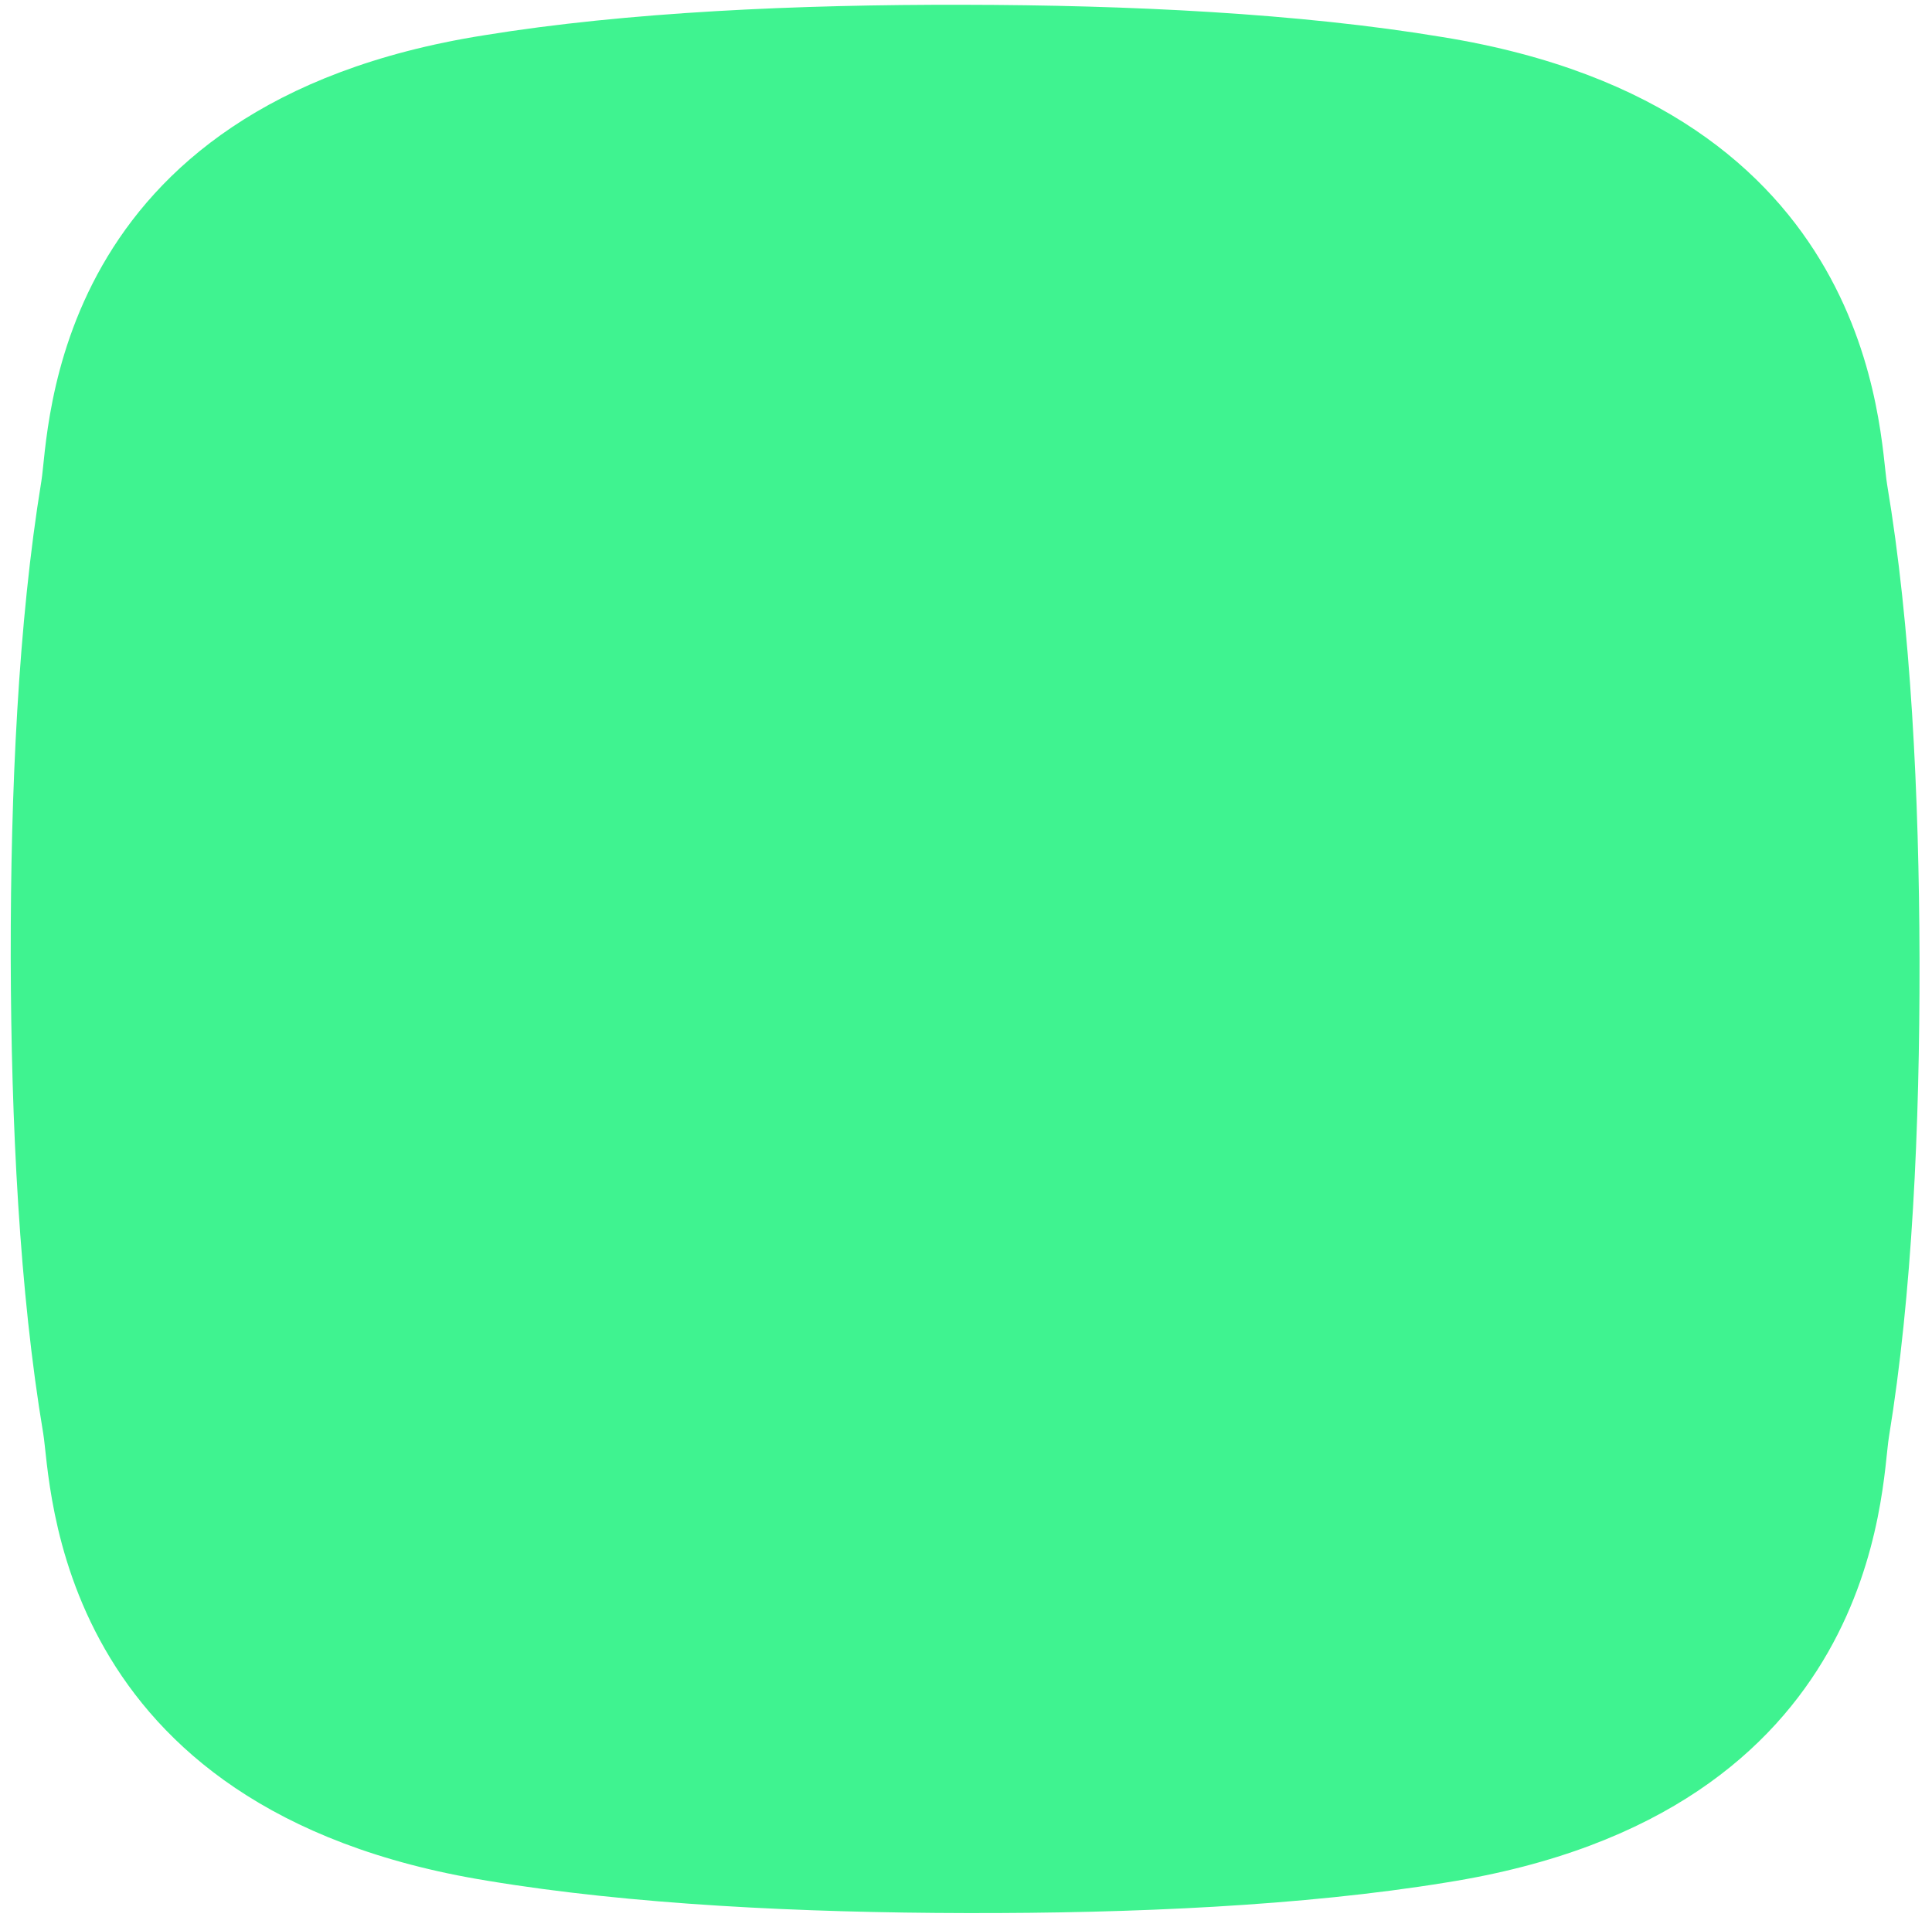
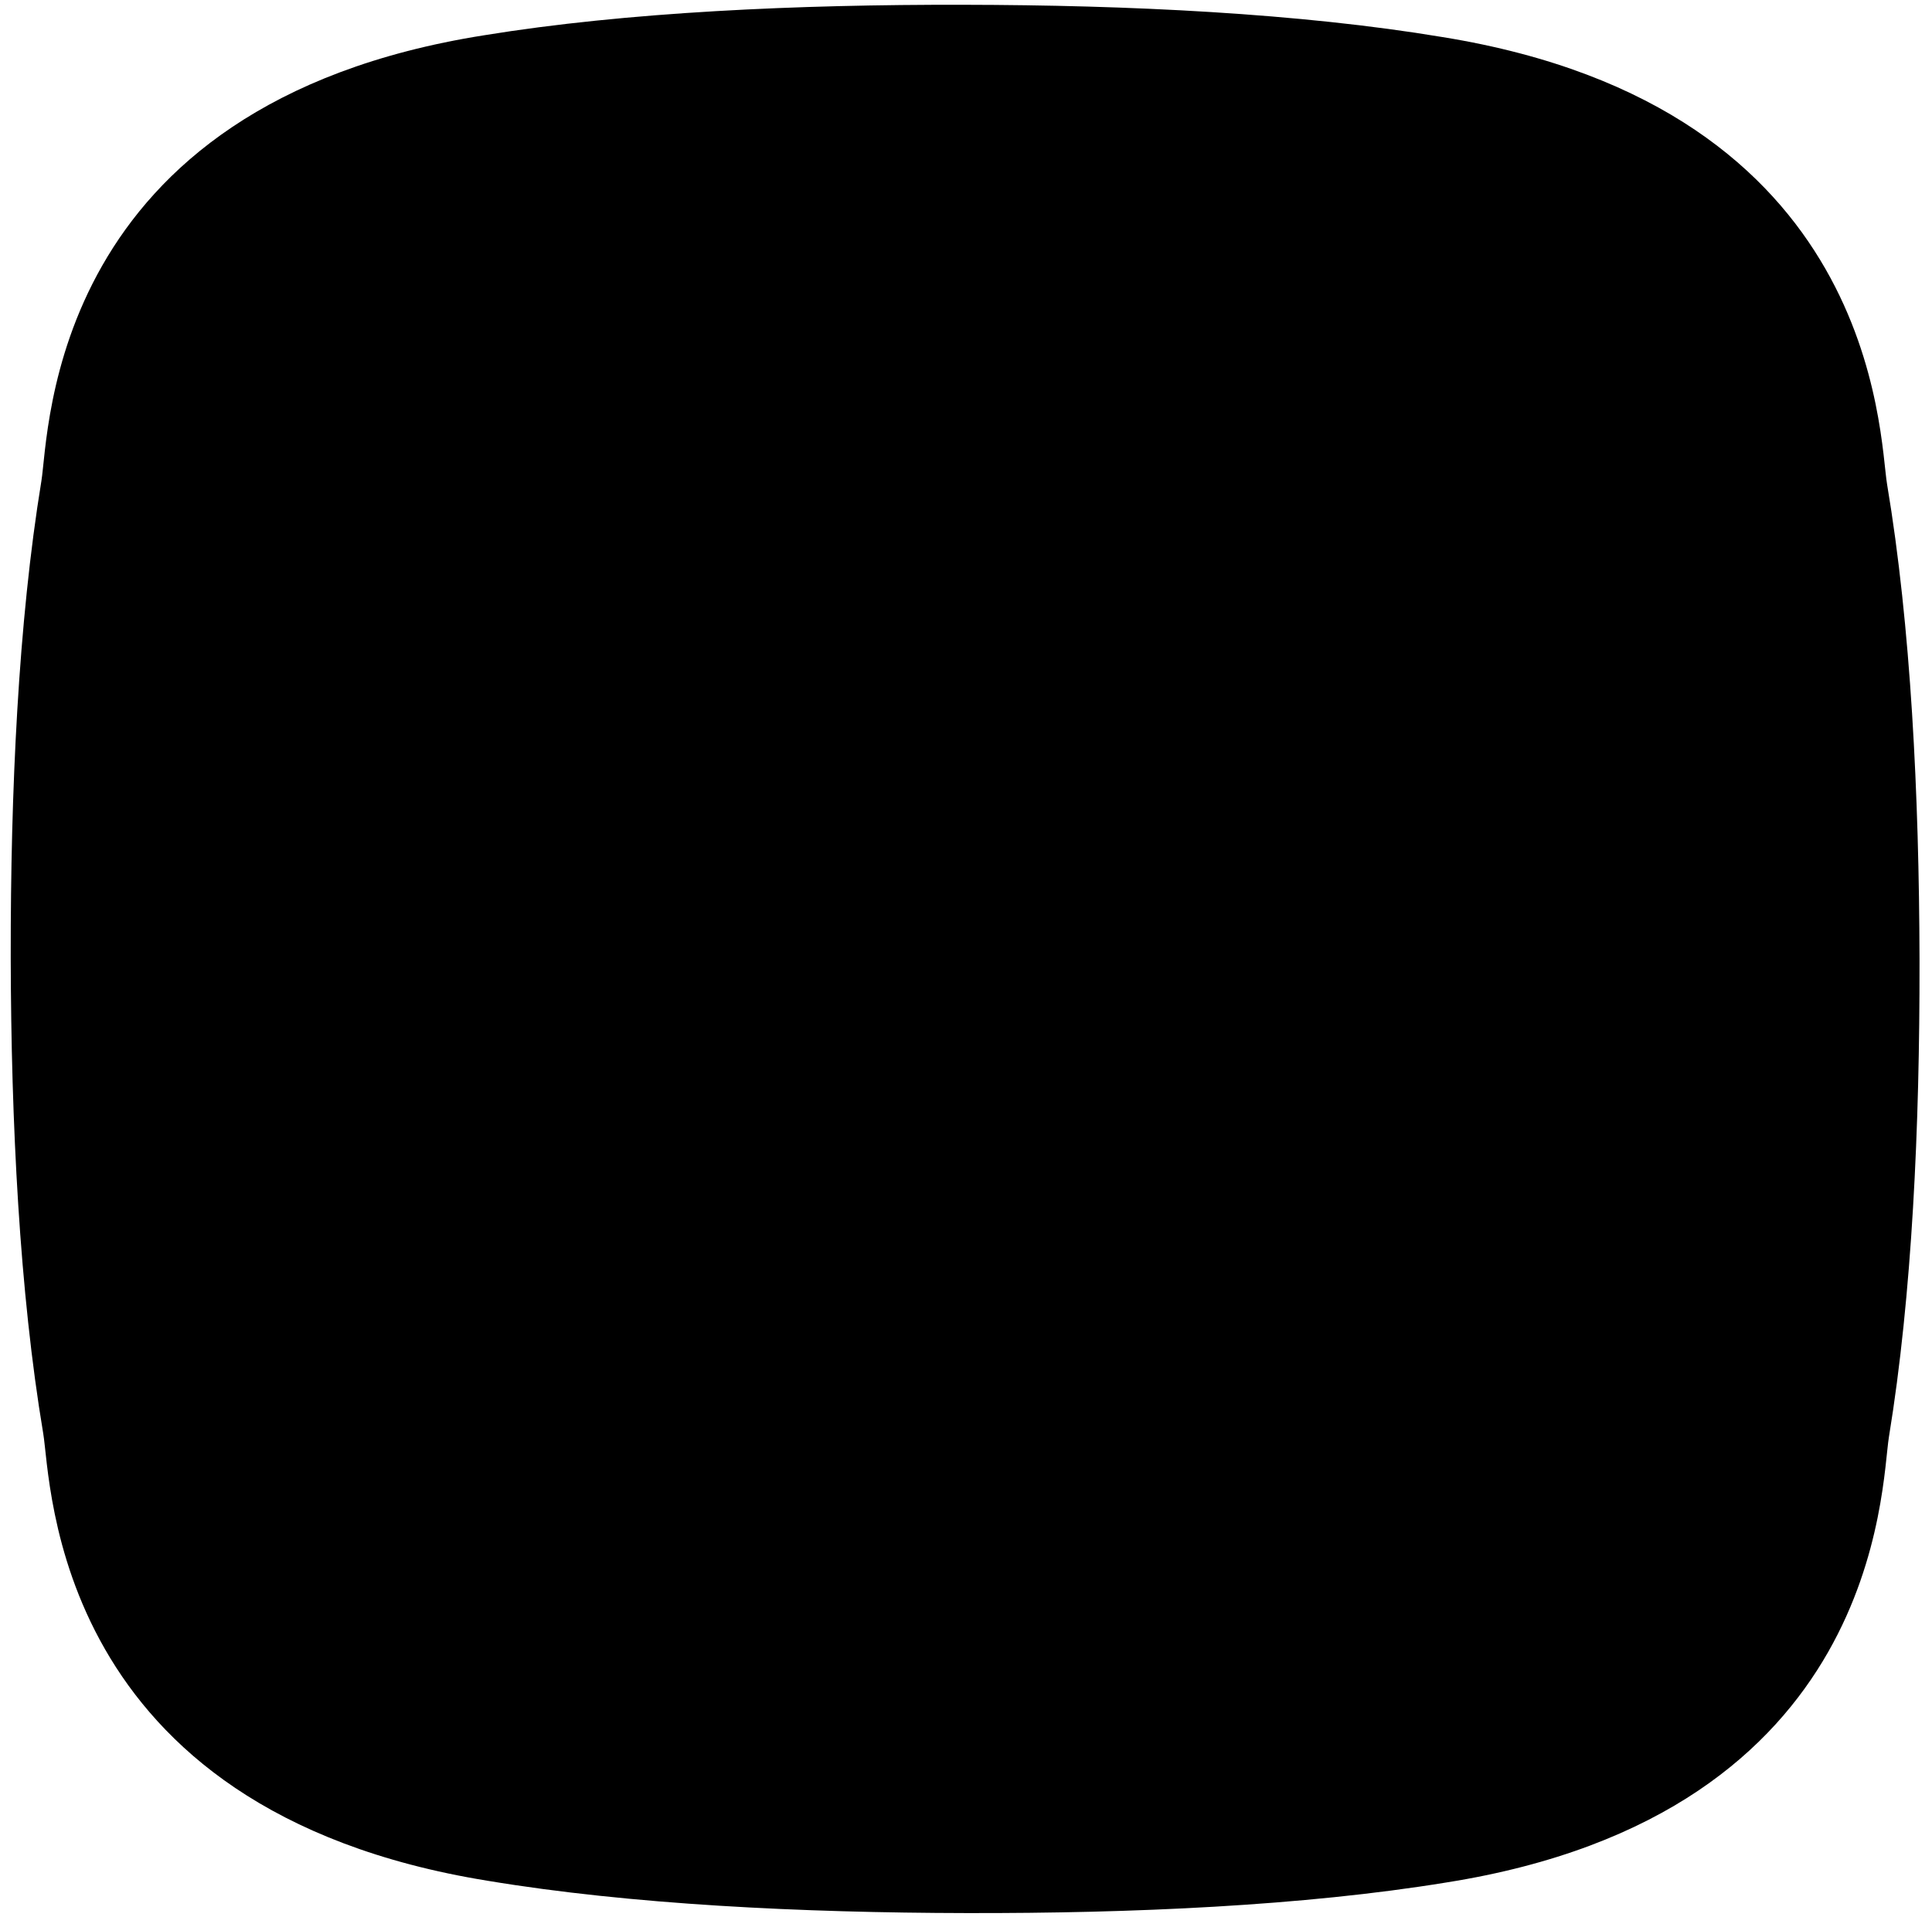
<svg xmlns="http://www.w3.org/2000/svg" width="100%" height="100%" viewBox="0 0 128 127" version="1.1" xml:space="preserve" style="fill-rule:evenodd;clip-rule:evenodd;stroke-linejoin:round;stroke-miterlimit:1.414;">
-   <path d="M95.585,2.459c-9.489,-1.584 -20.834,-2.126 -31.736,-2.142l-0.028,0l-0.022,0c-10.902,-0.022 -22.247,0.476 -31.73,2.021c-28.876,4.569 -28.794,26.269 -29.326,29.528c-1.539,9.396 -2.043,20.621 -2.032,31.43l0,0.257c0.027,10.809 0.575,22.034 2.153,31.435c0.548,3.259 0.542,24.959 29.435,29.637c9.494,1.578 20.834,2.121 31.741,2.142l0.05,0c10.902,0.022 22.242,-0.476 31.725,-2.026c28.881,-4.569 28.794,-26.269 29.331,-29.523c1.539,-9.396 2.043,-20.621 2.027,-31.429l0,-0.258c-0.028,-10.809 -0.57,-22.034 -2.148,-31.435c-0.548,-3.259 -0.542,-24.959 -29.44,-29.637" style="fill:#3FF390;" />
+   <path d="M95.585,2.459c-9.489,-1.584 -20.834,-2.126 -31.736,-2.142l-0.028,0l-0.022,0c-10.902,-0.022 -22.247,0.476 -31.73,2.021c-28.876,4.569 -28.794,26.269 -29.326,29.528c-1.539,9.396 -2.043,20.621 -2.032,31.43l0,0.257c0.027,10.809 0.575,22.034 2.153,31.435c0.548,3.259 0.542,24.959 29.435,29.637c9.494,1.578 20.834,2.121 31.741,2.142l0.05,0c10.902,0.022 22.242,-0.476 31.725,-2.026c28.881,-4.569 28.794,-26.269 29.331,-29.523c1.539,-9.396 2.043,-20.621 2.027,-31.429l0,-0.258c-0.028,-10.809 -0.57,-22.034 -2.148,-31.435c-0.548,-3.259 -0.542,-24.959 -29.44,-29.637" style="fill:oklch(87% 0.34 170);;" />
</svg>
